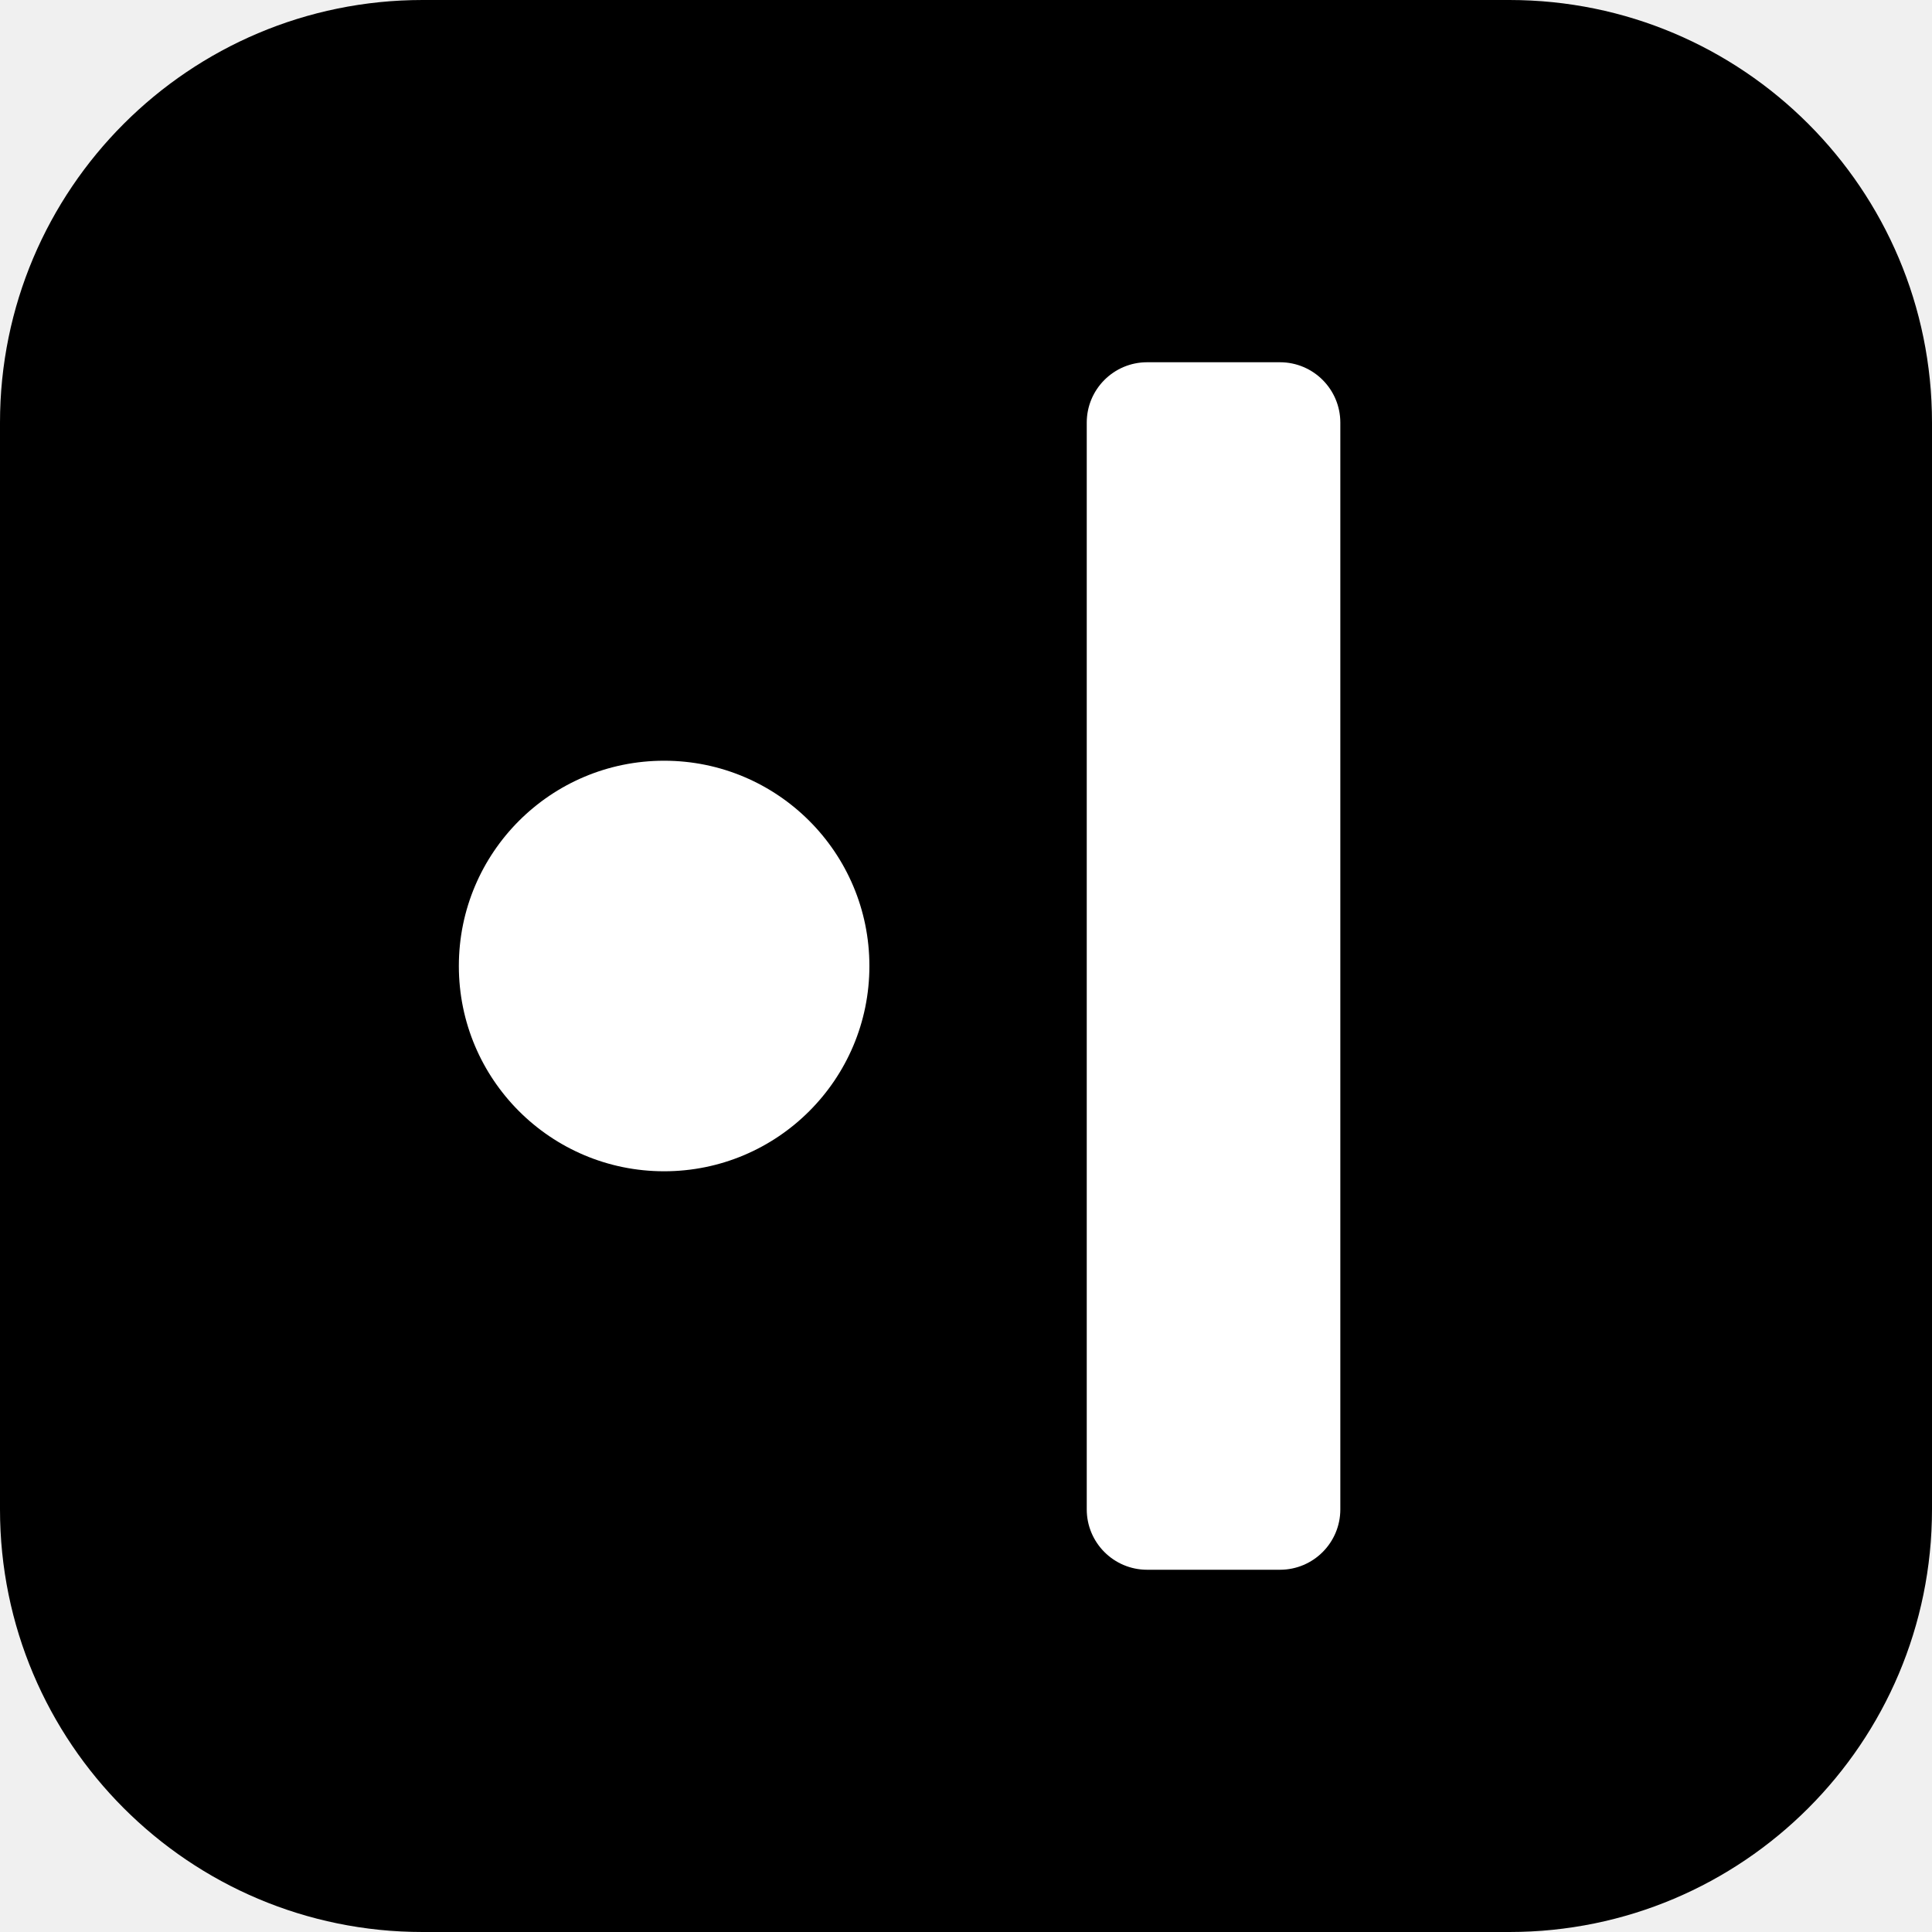
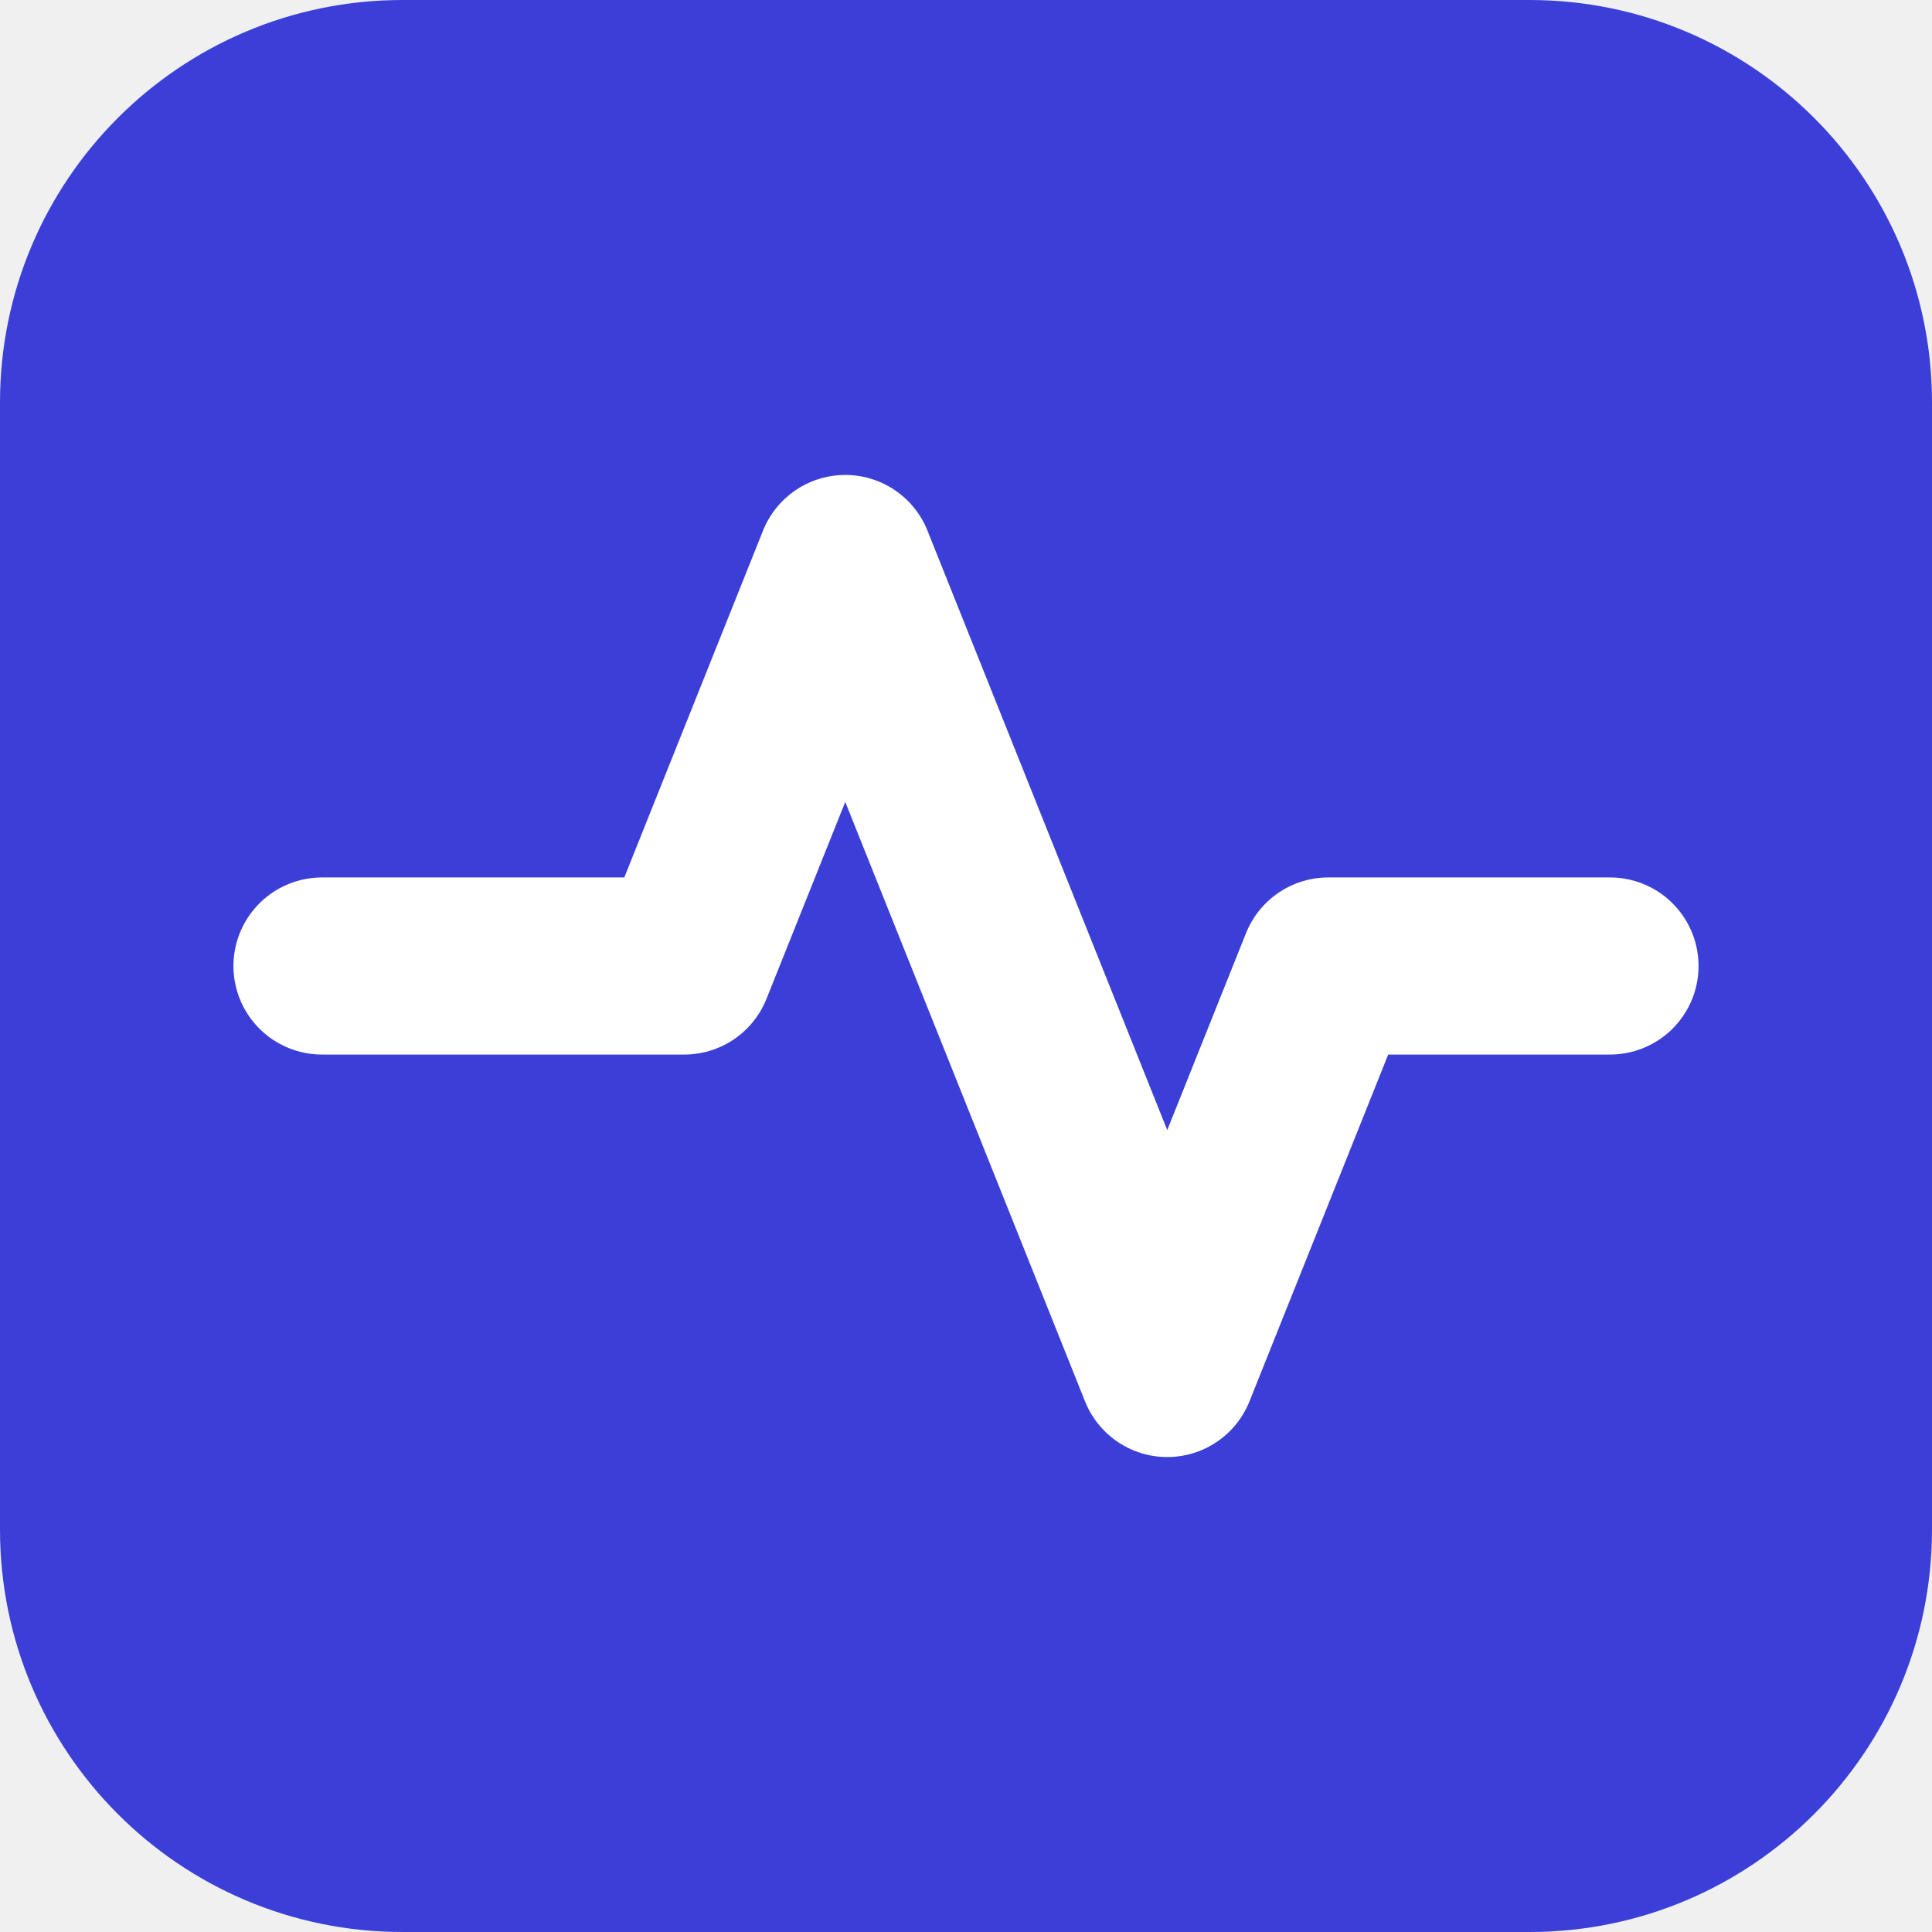
- <svg xmlns="http://www.w3.org/2000/svg" viewBox="0 0 32 32" role="img" aria-label="sessionpipe">
-   <rect width="32" height="32" rx="7" fill="#000" />
-   <circle cx="11" cy="16" r="3.4" fill="#fff" />
-   <rect x="18" y="6" width="4.2" height="20" rx="1" fill="#fff" />
+ <svg xmlns="http://www.w3.org/2000/svg" viewBox="0 0 24 24" role="img" aria-label="sessionpipe">
+   <rect width="24" height="24" rx="5" fill="#3b3fd8" />
+   <path d="M4 12h4.5l2-5 4 10 2-5H20" fill="none" stroke="#fff" stroke-width="2.2" stroke-linecap="round" stroke-linejoin="round" />
</svg>
